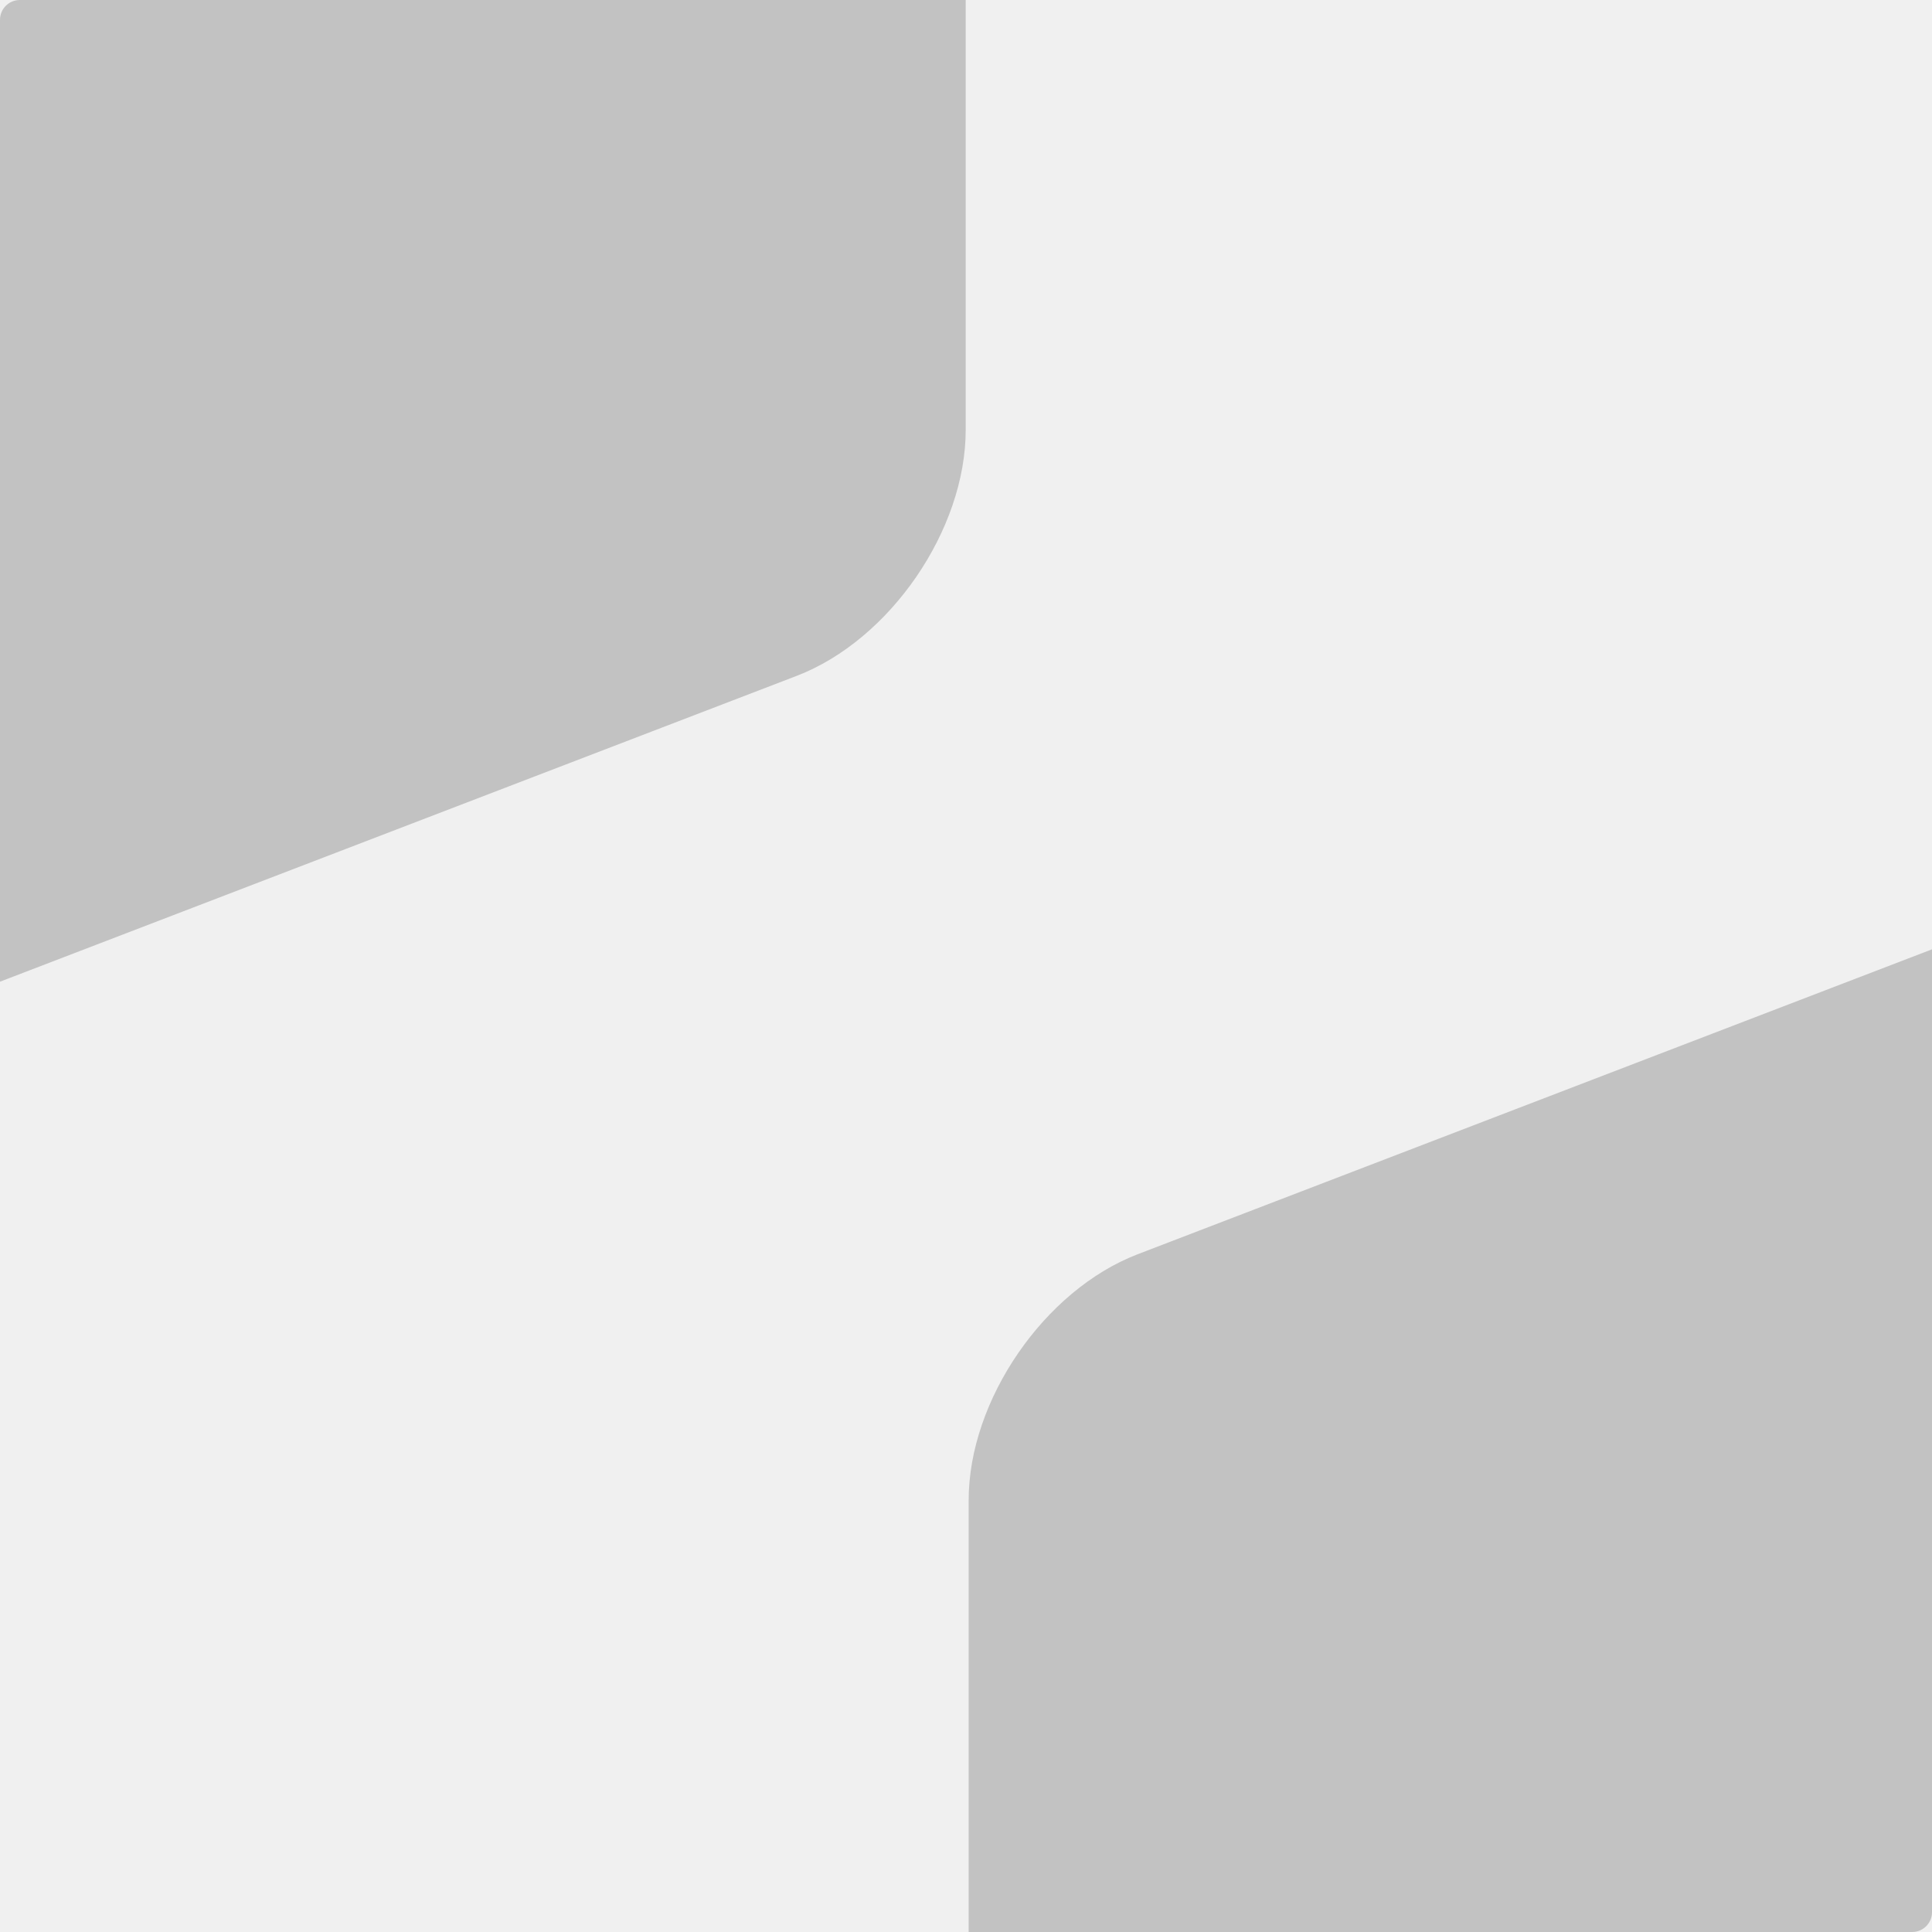
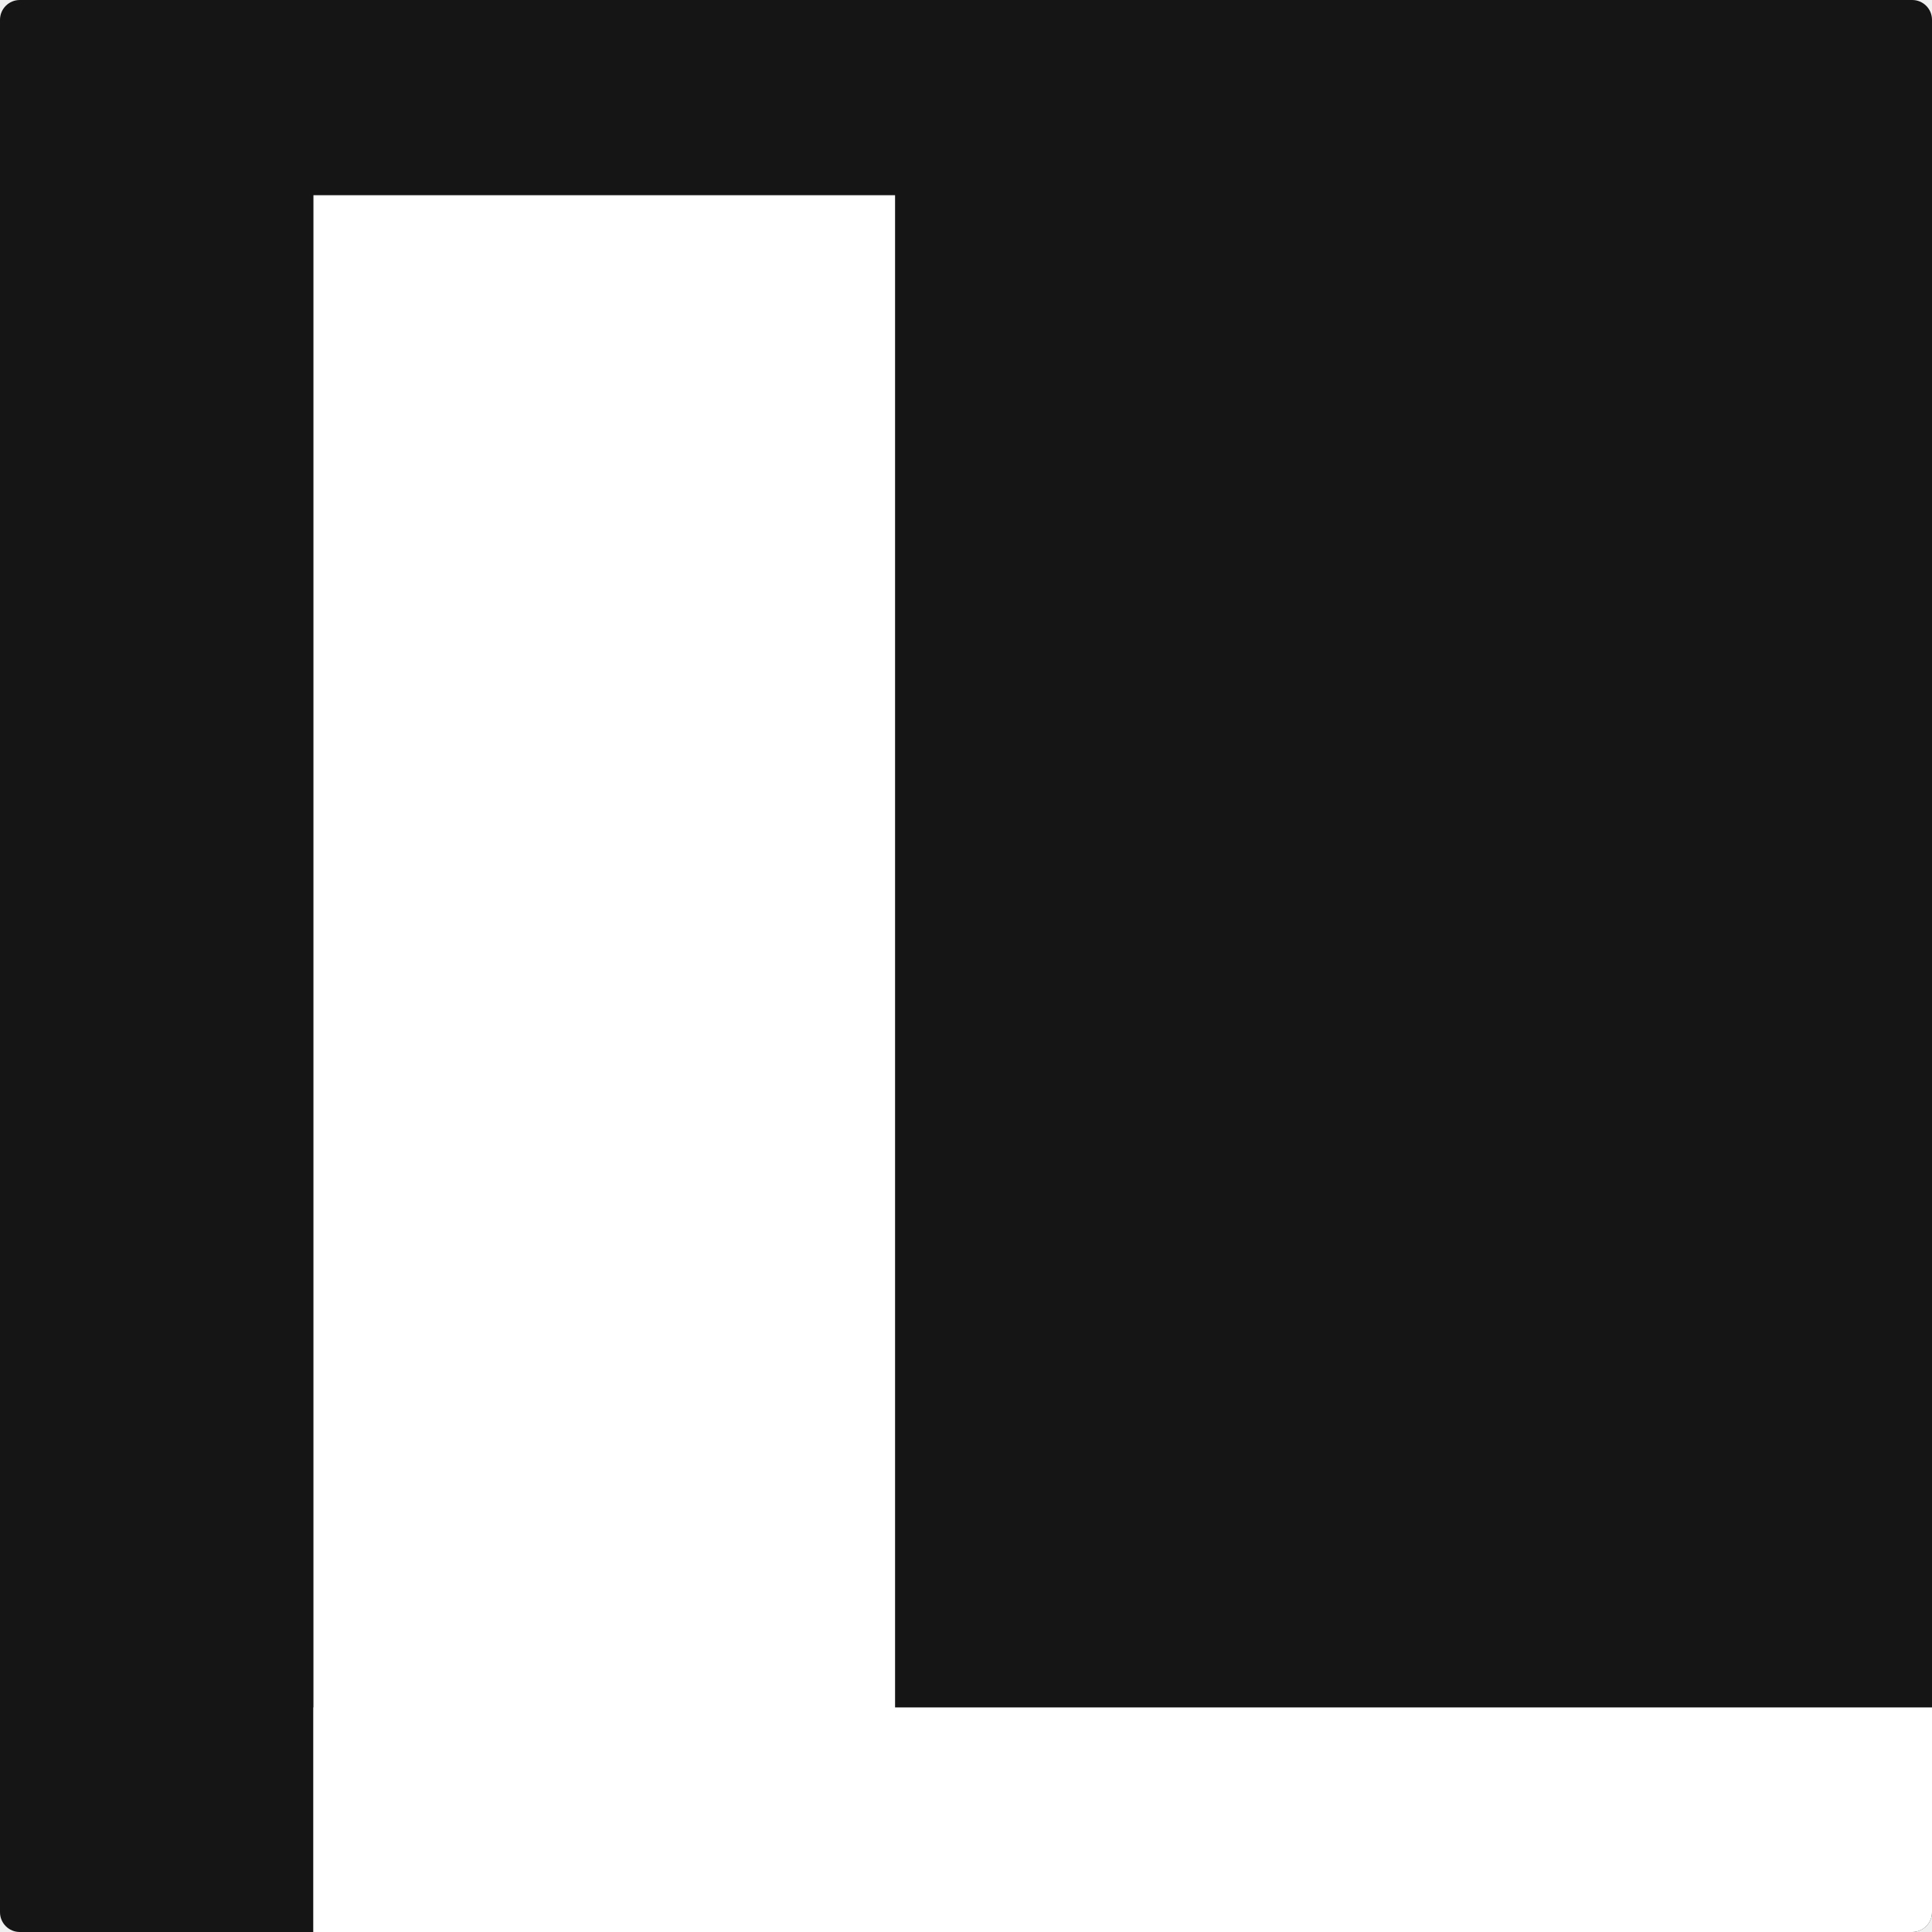
<svg xmlns="http://www.w3.org/2000/svg" width="2048" height="2048" fill="none" viewBox="0 0 2048 2048">
-   <g fill="#151515" fill-opacity=".21" clip-path="url(#a)">
-     <rect width="2111.08" height="1303.62" rx="191.917" transform="matrix(-.93358 .35837 0 1 1023.68 -655.946)" />
-     <rect width="2111.08" height="1303.62" rx="191.917" transform="matrix(-.93358 .35837 0 1 2997.68 641.776)" />
+   <g clip-path="url(#a)">
+     <path fill="#151515" d="M3291.68-656.259H-654.221V3289.64H3291.68z" />
+     <path fill="#fff" d="M948.802 206.906H332.255V2426.47h616.547z" />
+     <path fill="#fff" d="M2428.51 1809.93H332.255v616.55H2428.51z" />
  </g>
  <defs>
    <clipPath id="a">
      <rect width="2048" height="2048" fill="#fff" rx="21" transform="matrix(-1 0 0 1 2048 0)" />
    </clipPath>
  </defs>
</svg>
